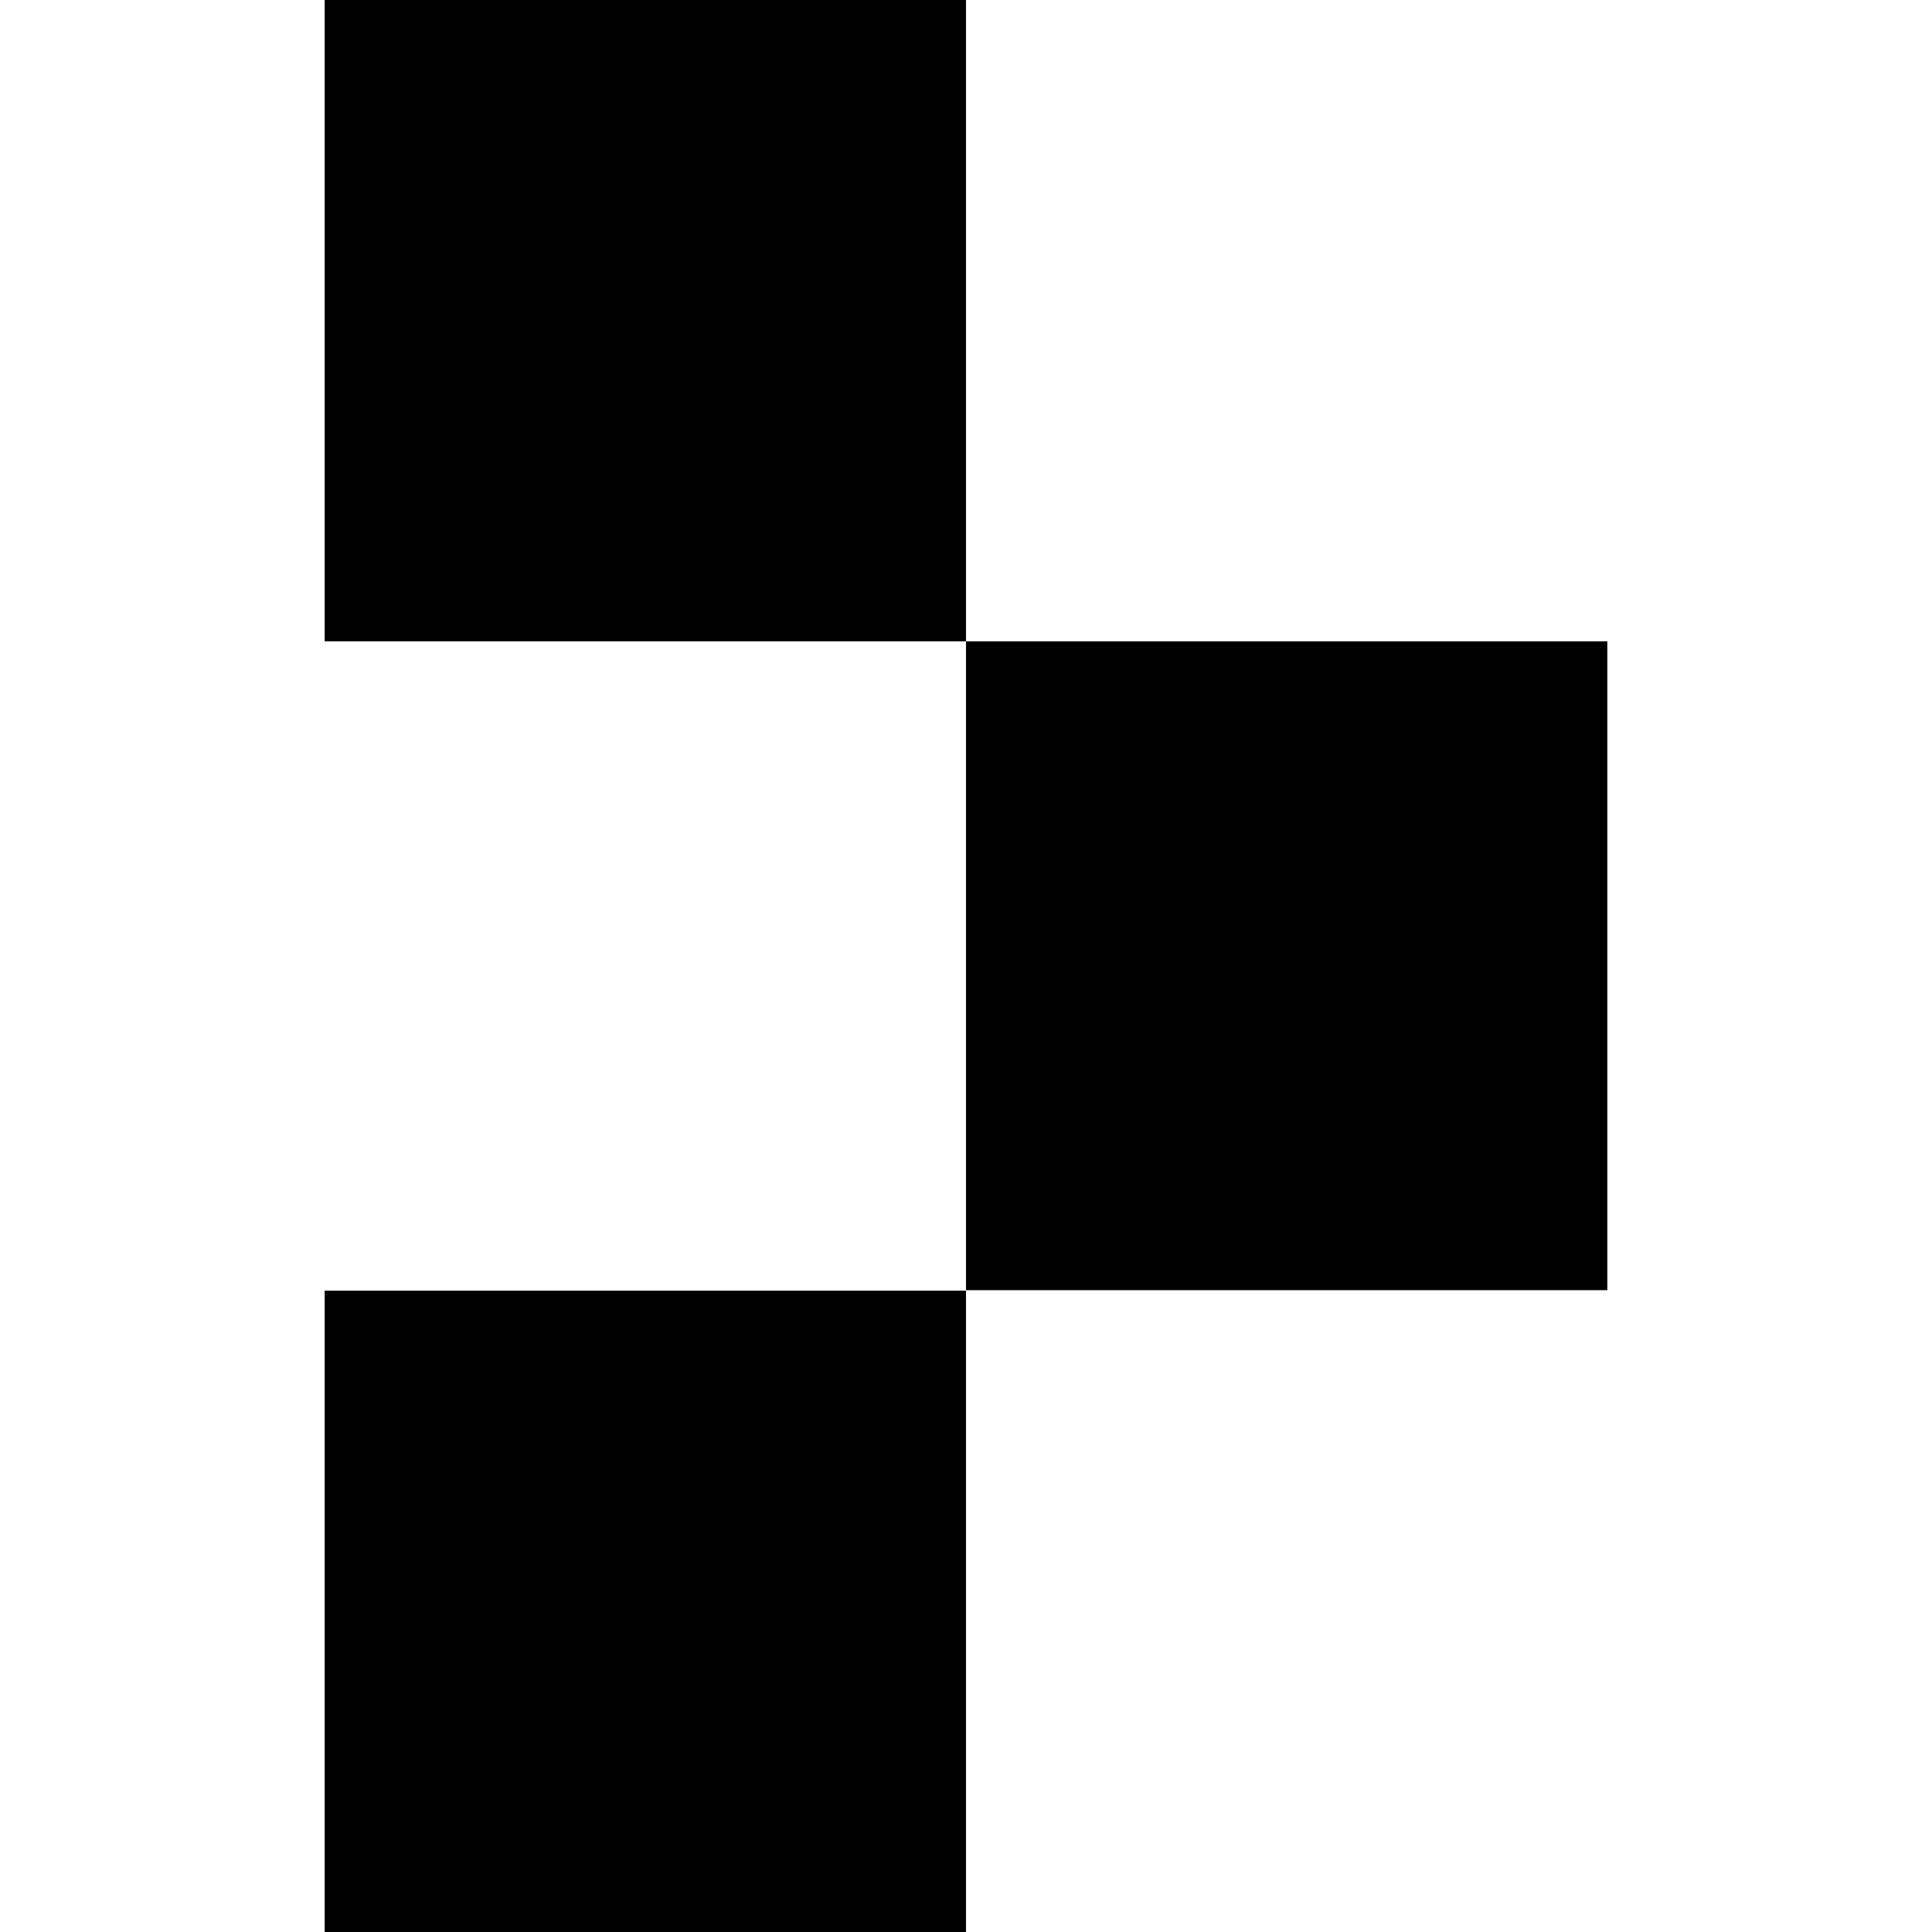
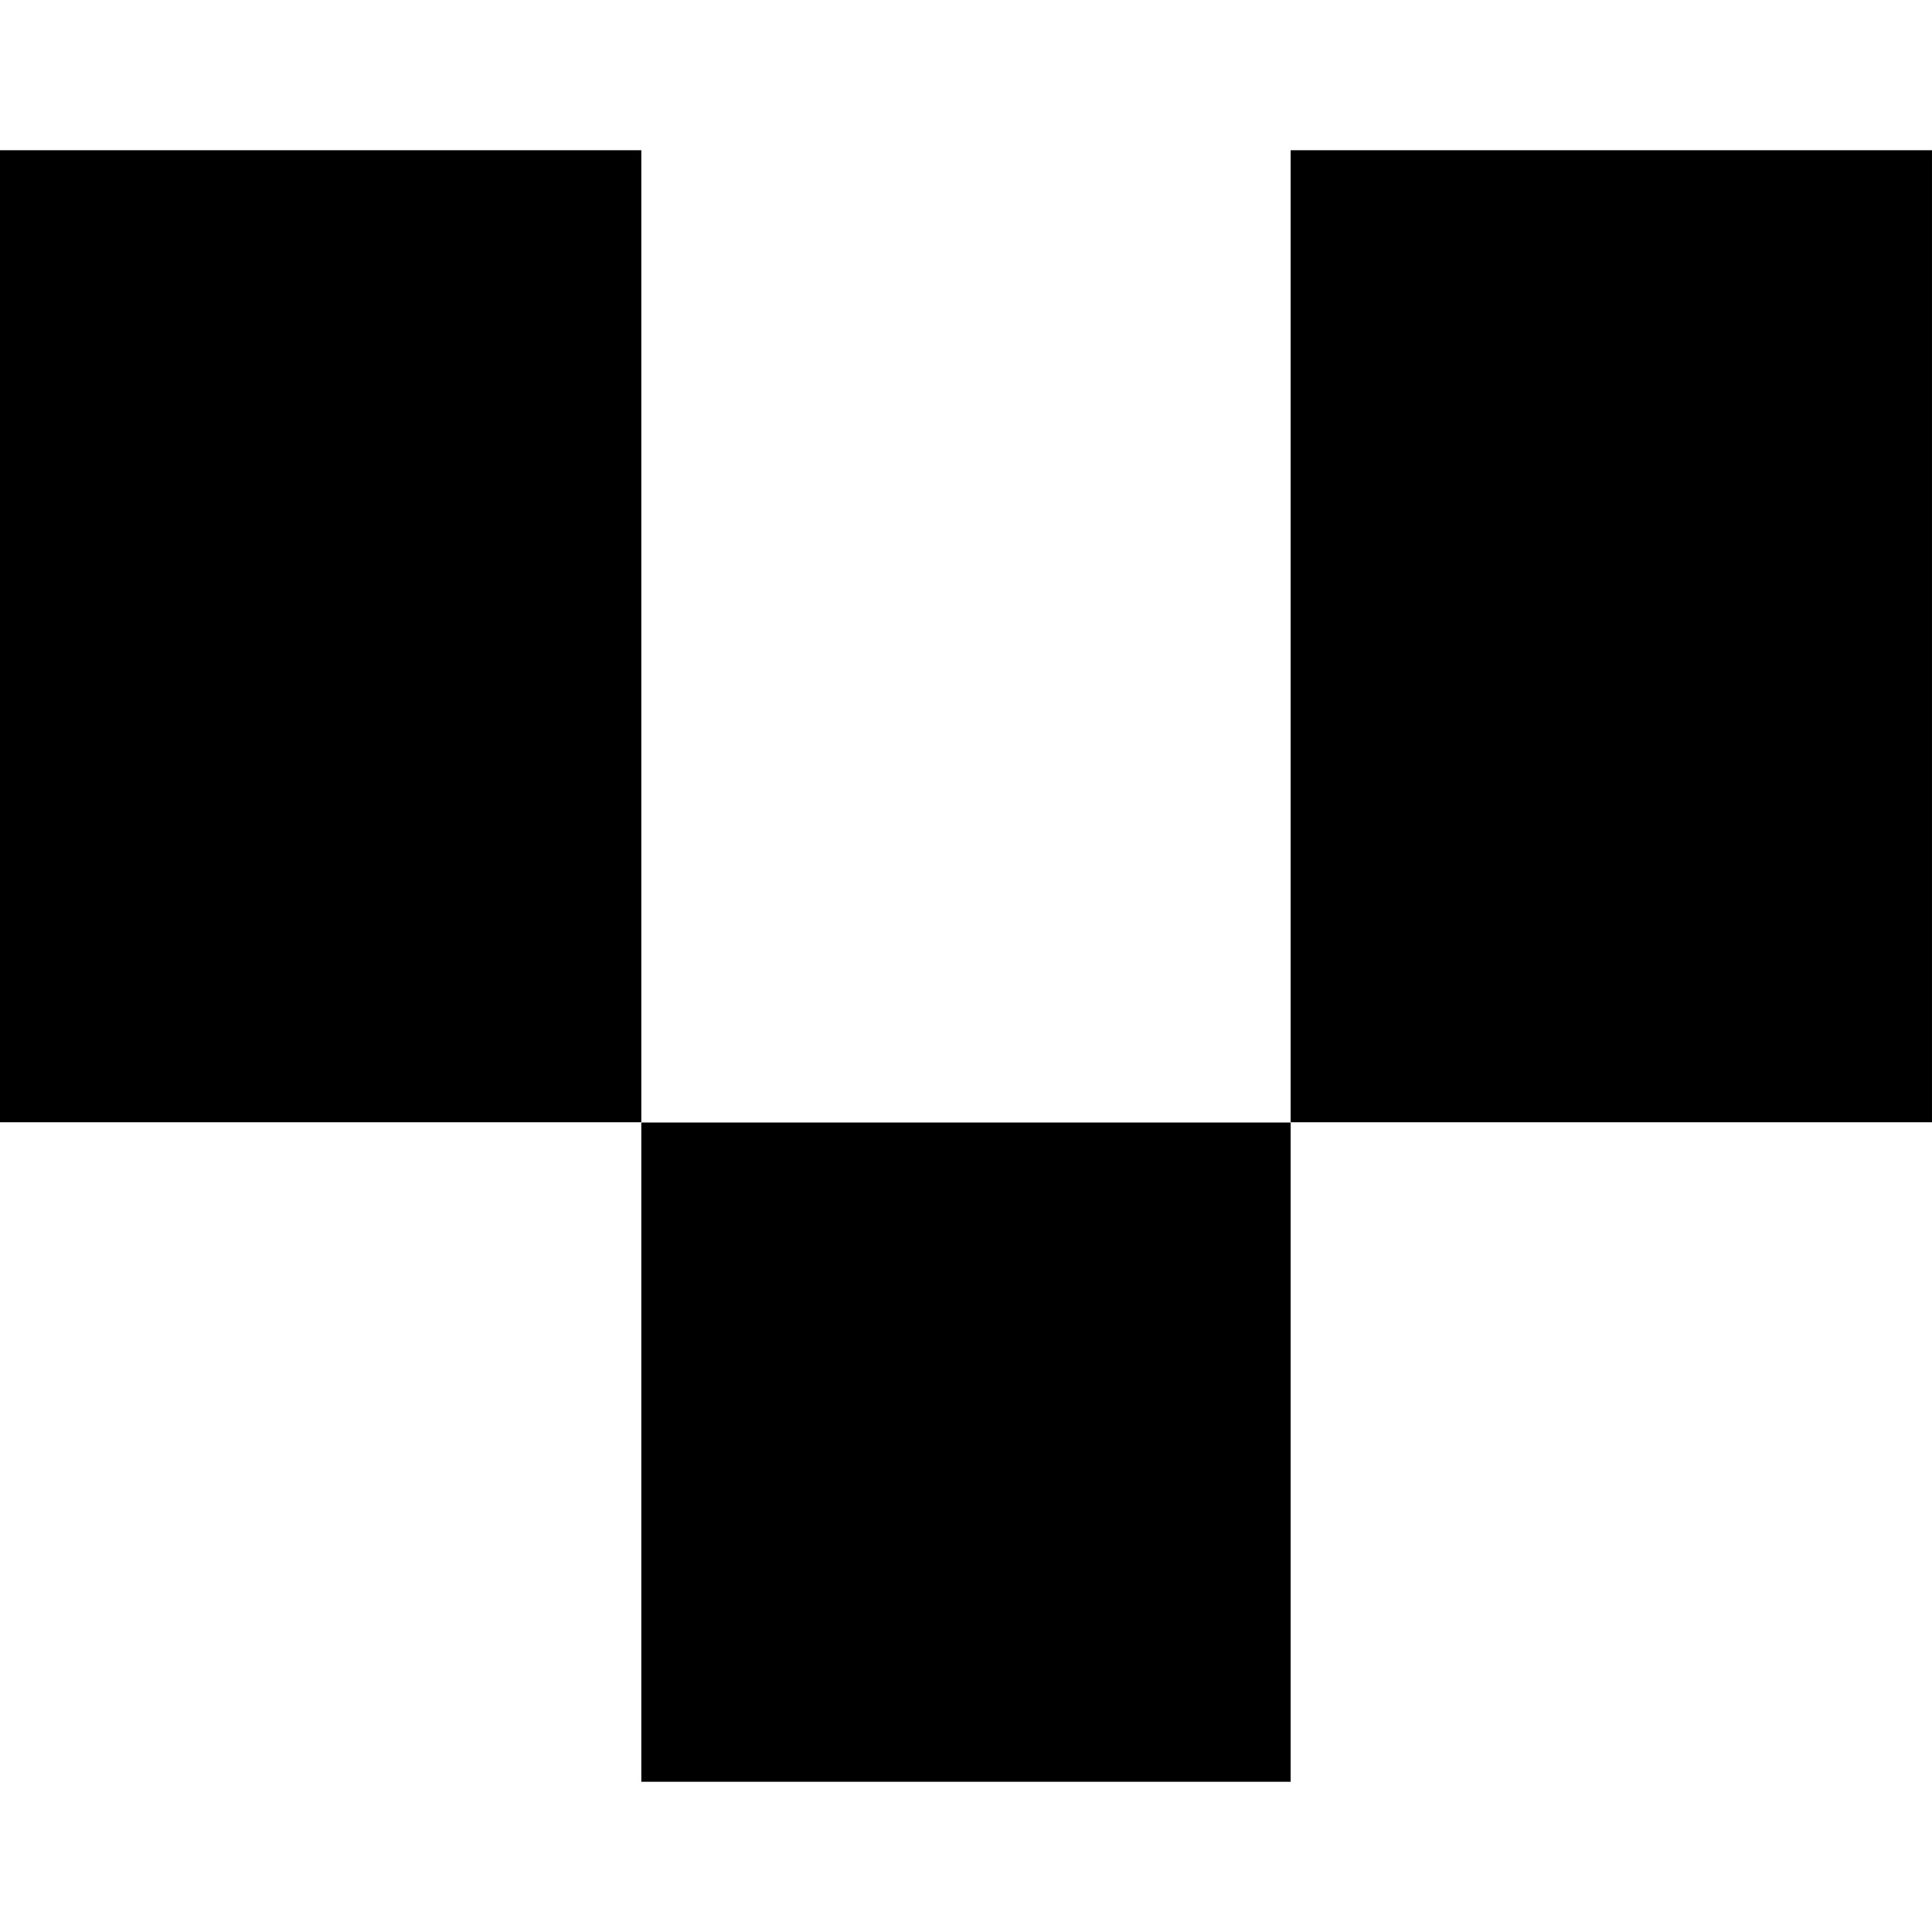
<svg xmlns="http://www.w3.org/2000/svg" width="500" zoomAndPan="magnify" viewBox="0 0 375 375" height="500" preserveAspectRatio="xMidYMid meet" version="1.0">
  <defs>
-     <clipPath id="70c861598d">
-       <path d="M 63.02 0 L 187.5 0 L 187.5 124.48 L 63.02 124.48 Z M 63.02 0 " clip-rule="nonzero" />
+     <clipPath id="8d0d9d0460">
+       <path d="M 250.516 29.164 L 374.996 29.164 L 374.996 217.875 L 250.516 217.875 Z M 250.516 29.164 " clip-rule="nonzero" />
    </clipPath>
-     <clipPath id="889c989bf4">
-       <path d="M 0.02 0 L 124.5 0 L 124.5 124.48 L 0.02 124.48 Z M 0.02 0 " clip-rule="nonzero" />
+     <clipPath id="8697a6e71f">
+       <path d="M 0.516 0.164 L 124.996 0.164 L 124.996 188.875 L 0.516 188.875 Z M 0.516 0.164 " clip-rule="nonzero" />
    </clipPath>
-     <clipPath id="d9a12b0139">
-       <rect x="0" width="125" y="0" height="125" />
+     <clipPath id="c2510da4c9">
+       <rect x="0" width="125" y="0" height="189" />
    </clipPath>
-     <clipPath id="f24da415b6">
-       <path d="M 187.5 124.48 L 311.98 124.48 L 311.98 250.52 L 187.5 250.52 Z M 187.5 124.48 " clip-rule="nonzero" />
+     <clipPath id="8de792f8b2">
+       <path d="M 124.477 217.875 L 250.516 217.875 L 250.516 345.84 L 124.477 345.84 Z M 124.477 217.875 " clip-rule="nonzero" />
    </clipPath>
-     <clipPath id="dc2a4fca6b">
-       <path d="M 0.5 0.48 L 124.98 0.48 L 124.98 126.52 L 0.5 126.52 Z M 0.5 0.48 " clip-rule="nonzero" />
+     <clipPath id="01355e9bda">
+       <path d="M 0.477 0.875 L 126.516 0.875 L 126.516 128.84 L 0.477 128.84 Z M 0.477 0.875 " clip-rule="nonzero" />
    </clipPath>
-     <clipPath id="a7e52c9be3">
-       <rect x="0" width="125" y="0" height="127" />
+     <clipPath id="980e04c61f">
+       <rect x="0" width="127" y="0" height="129" />
    </clipPath>
-     <clipPath id="ecf2dbd2c9">
-       <path d="M 63.02 250.52 L 187.5 250.52 L 187.5 375 L 63.02 375 Z M 63.02 250.52 " clip-rule="nonzero" />
+     <clipPath id="1bb224e963">
+       <path d="M 0 29.164 L 124.477 29.164 L 124.477 217.875 L 0 217.875 Z M 0 29.164 " clip-rule="nonzero" />
    </clipPath>
-     <clipPath id="c66edce44a">
-       <path d="M 0.02 0.52 L 124.5 0.52 L 124.5 125 L 0.02 125 Z M 0.02 0.52 " clip-rule="nonzero" />
+     <clipPath id="07ecfb7d28">
+       <path d="M 0 0.164 L 124.477 0.164 L 124.477 188.875 L 0 188.875 Z M 0 0.164 " clip-rule="nonzero" />
    </clipPath>
-     <clipPath id="8f7da6c650">
-       <rect x="0" width="125" y="0" height="125" />
+     <clipPath id="794c45137a">
+       <rect x="0" width="125" y="0" height="189" />
    </clipPath>
  </defs>
-   <g clip-path="url(#70c861598d)">
-     <g transform="matrix(1, 0, 0, 1, 63, 0)">
-       <g clip-path="url(#d9a12b0139)">
-         <g clip-path="url(#889c989bf4)">
-           <path fill="#000000" d="M 0.02 0 L 124.5 0 L 124.5 124.48 L 0.02 124.48 Z M 0.02 0 " fill-opacity="1" fill-rule="nonzero" />
+   <g clip-path="url(#8d0d9d0460)">
+     <g transform="matrix(1, 0, 0, 1, 250, 29)">
+       <g clip-path="url(#c2510da4c9)">
+         <g clip-path="url(#8697a6e71f)">
+           <path fill="#000000" d="M 124.996 0.164 L 124.996 188.828 L 0.516 188.828 L 0.516 0.164 Z M 124.996 0.164 " fill-opacity="1" fill-rule="nonzero" />
        </g>
      </g>
    </g>
  </g>
-   <g clip-path="url(#f24da415b6)">
-     <g transform="matrix(1, 0, 0, 1, 187, 124)">
-       <g clip-path="url(#a7e52c9be3)">
-         <g clip-path="url(#dc2a4fca6b)">
-           <path fill="#000000" d="M 0.5 0.48 L 124.98 0.48 L 124.98 126.422 L 0.5 126.422 Z M 0.5 0.48 " fill-opacity="1" fill-rule="nonzero" />
+   <g clip-path="url(#8de792f8b2)">
+     <g transform="matrix(1, 0, 0, 1, 124, 217)">
+       <g clip-path="url(#980e04c61f)">
+         <g clip-path="url(#01355e9bda)">
+           <path fill="#000000" d="M 126.516 0.875 L 126.516 128.883 L 0.477 128.883 L 0.477 0.875 Z M 126.516 0.875 " fill-opacity="1" fill-rule="nonzero" />
        </g>
      </g>
    </g>
  </g>
-   <g clip-path="url(#ecf2dbd2c9)">
-     <g transform="matrix(1, 0, 0, 1, 63, 250)">
-       <g clip-path="url(#8f7da6c650)">
-         <g clip-path="url(#c66edce44a)">
-           <path fill="#000000" d="M 0.02 0.52 L 124.5 0.52 L 124.5 125 L 0.02 125 Z M 0.02 0.52 " fill-opacity="1" fill-rule="nonzero" />
+   <g clip-path="url(#1bb224e963)">
+     <g transform="matrix(1, 0, 0, 1, 0, 29)">
+       <g clip-path="url(#794c45137a)">
+         <g clip-path="url(#07ecfb7d28)">
+           <path fill="#000000" d="M 124.477 0.164 L 124.477 188.828 L -0.004 188.828 L -0.004 0.164 Z M 124.477 0.164 " fill-opacity="1" fill-rule="nonzero" />
        </g>
      </g>
    </g>
  </g>
</svg>
